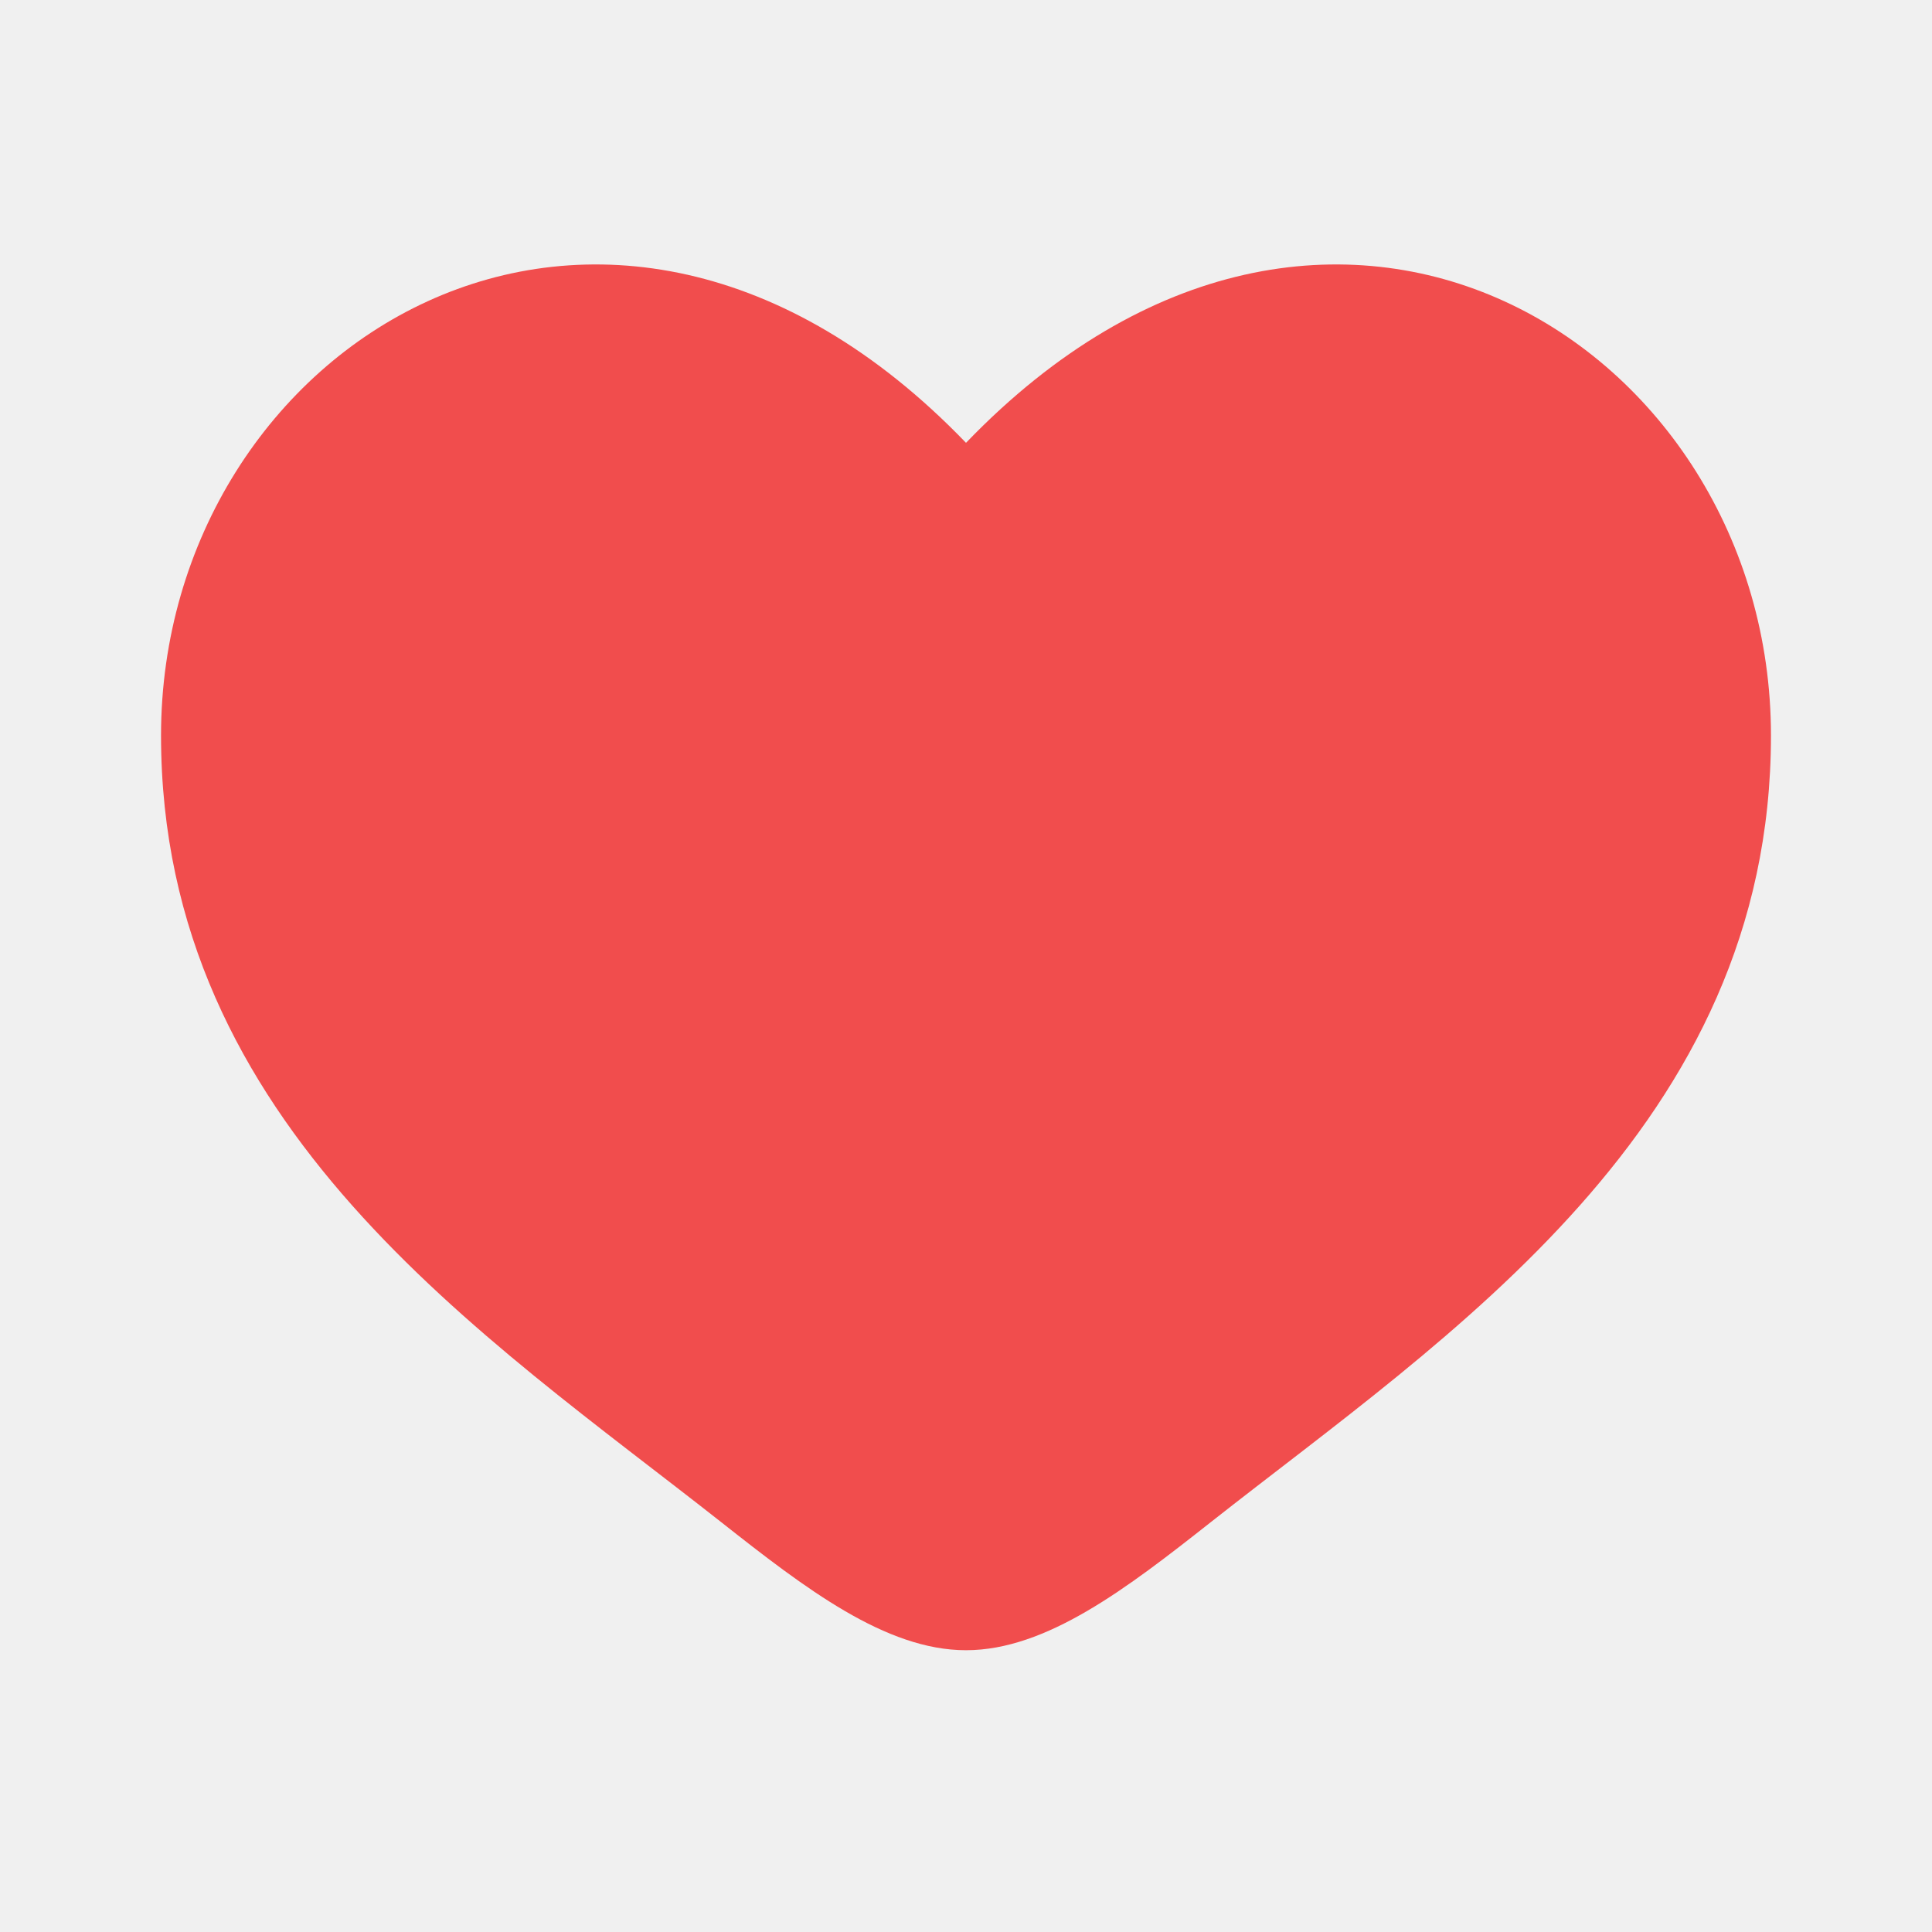
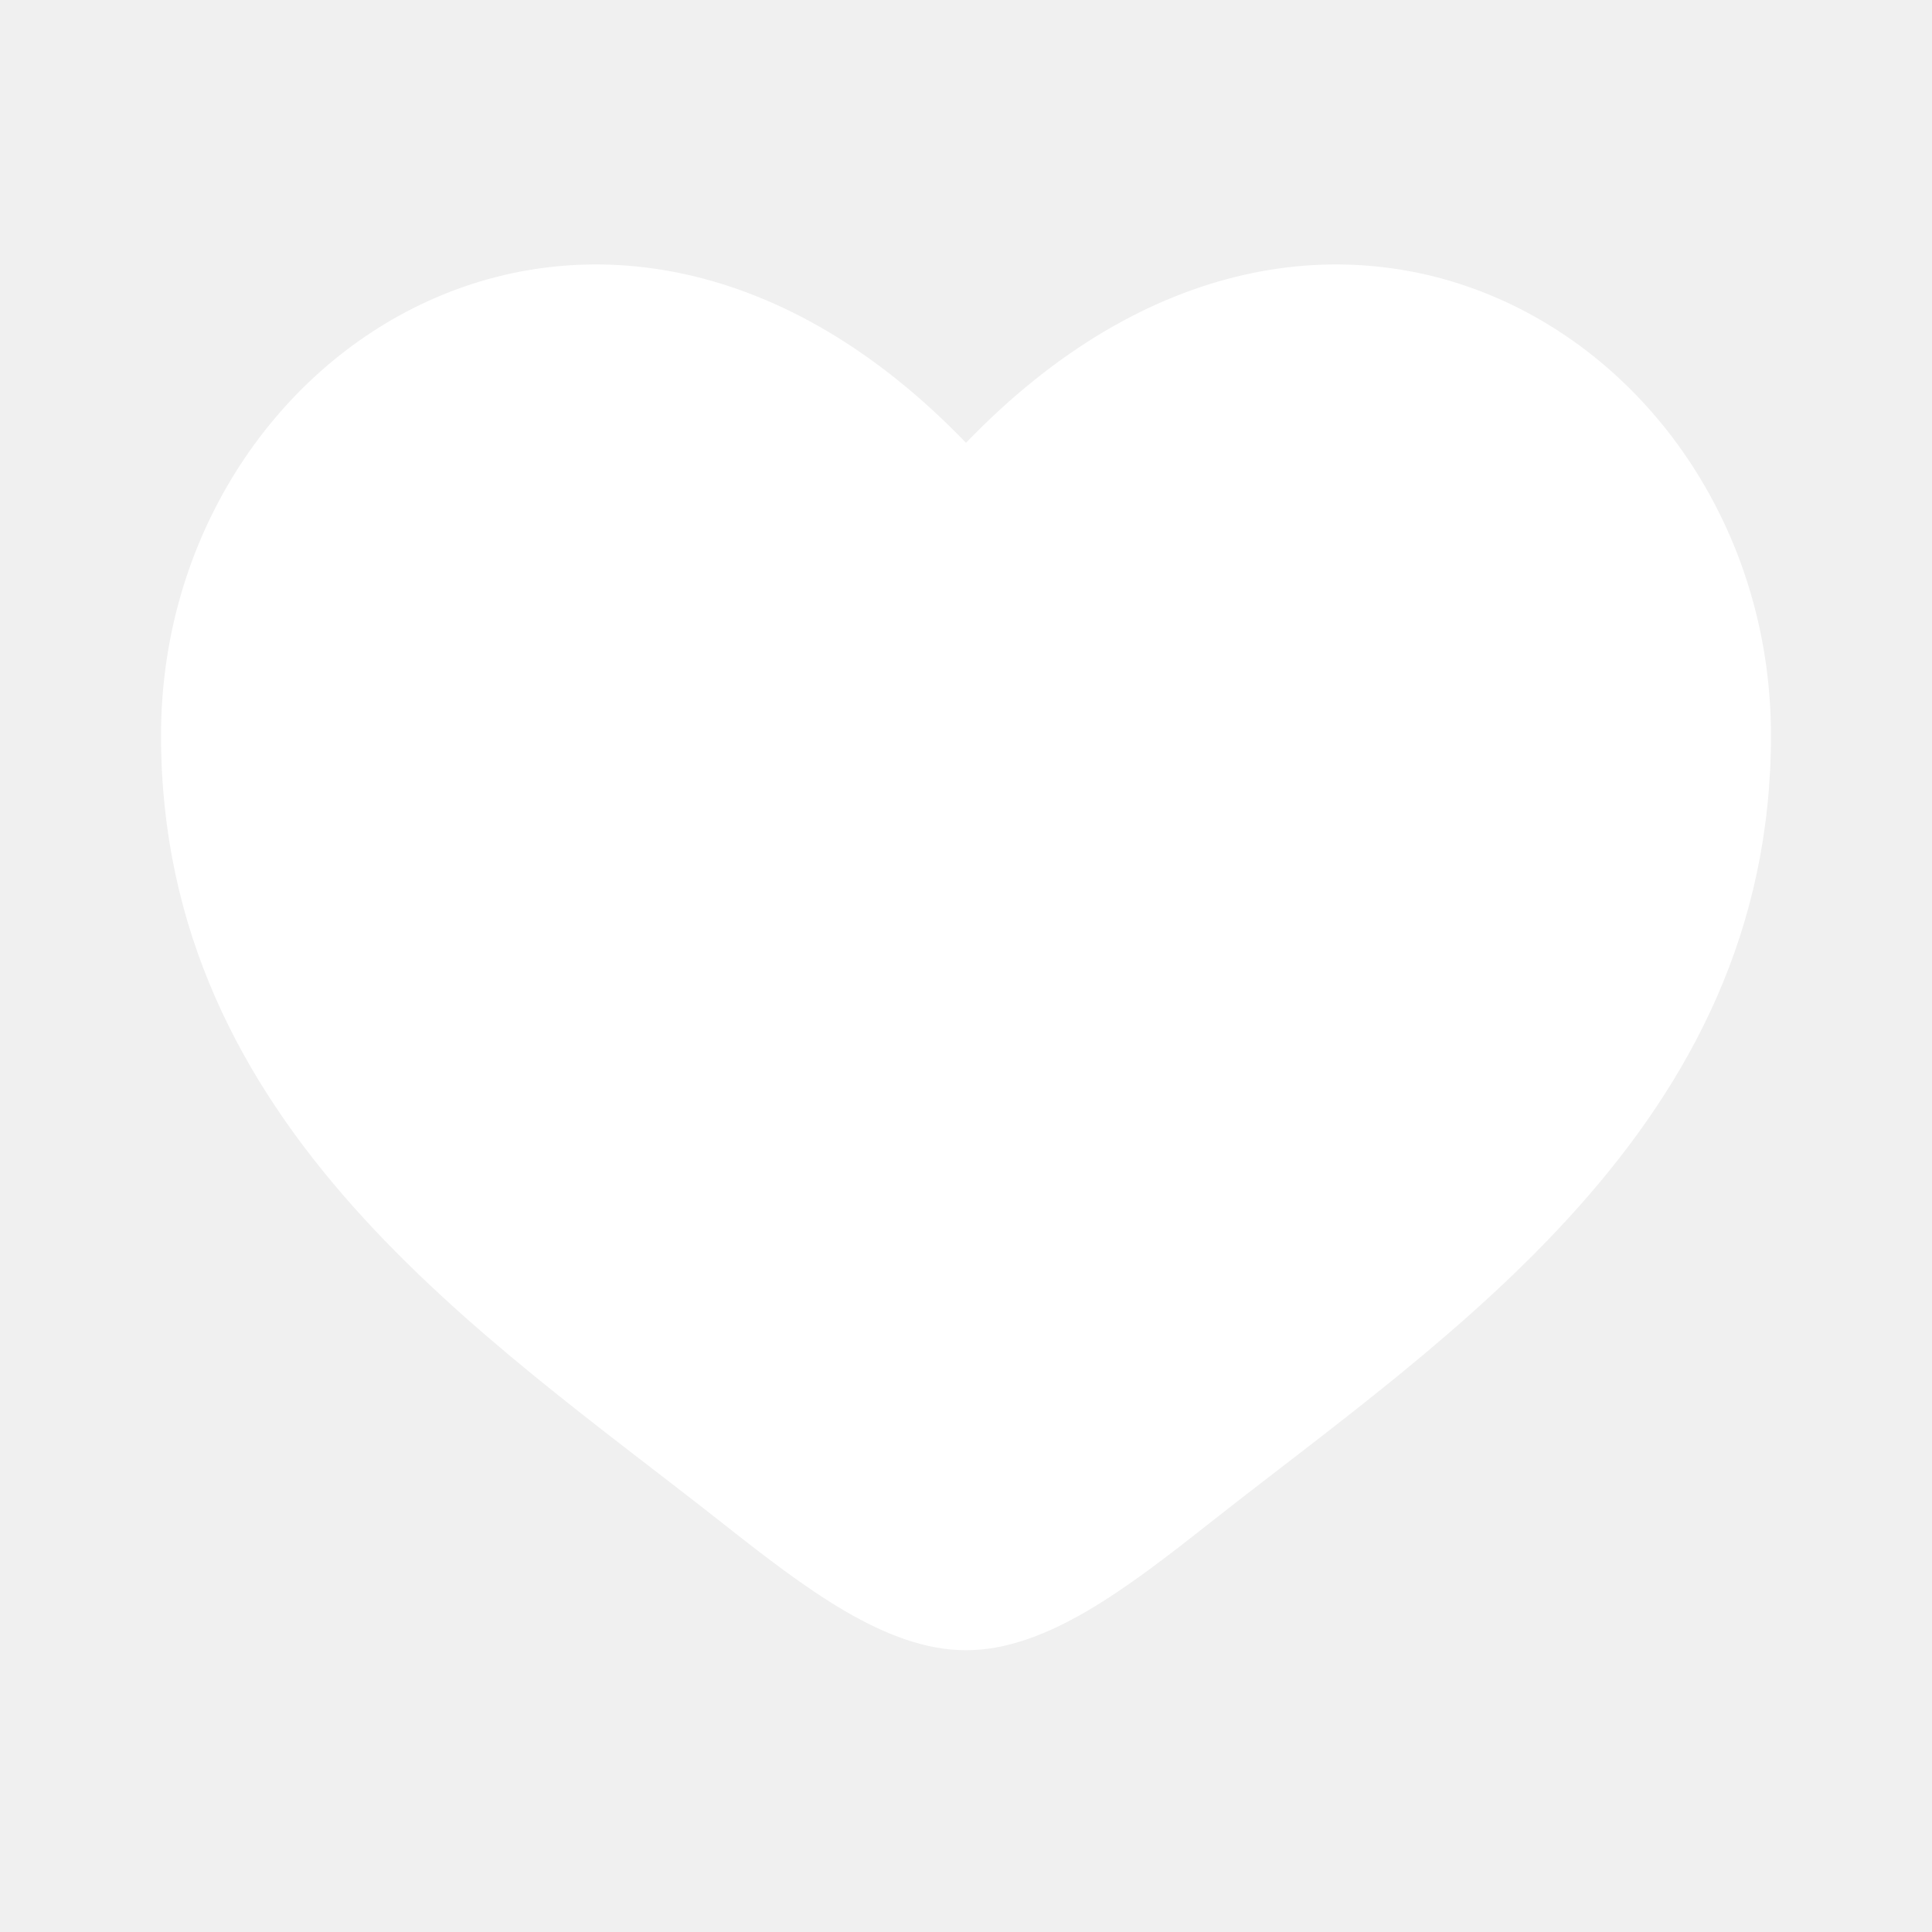
- <svg xmlns="http://www.w3.org/2000/svg" width="20" height="20" viewBox="0 0 20 20" fill="none">
-   <path d="M1.667 7.614C1.667 11.667 5.016 13.826 7.468 15.759C8.333 16.441 9.167 17.083 10 17.083C10.833 17.083 11.667 16.441 12.532 15.759C14.984 13.826 18.333 11.667 18.333 7.614C18.333 3.562 13.75 0.688 10 4.584C6.25 0.688 1.667 3.562 1.667 7.614Z" fill="#F14D4D" />
+ <svg xmlns="http://www.w3.org/2000/svg" width="20" height="20" viewBox="0 0 20 20" fill="#FFFFFF">
+   <path d="M1.667 7.614C1.667 11.667 5.016 13.826 7.468 15.759C8.333 16.441 9.167 17.083 10 17.083C10.833 17.083 11.667 16.441 12.532 15.759C14.984 13.826 18.333 11.667 18.333 7.614C18.333 3.562 13.75 0.688 10 4.584C6.25 0.688 1.667 3.562 1.667 7.614Z" fill="#FFFFFF" />
</svg>
